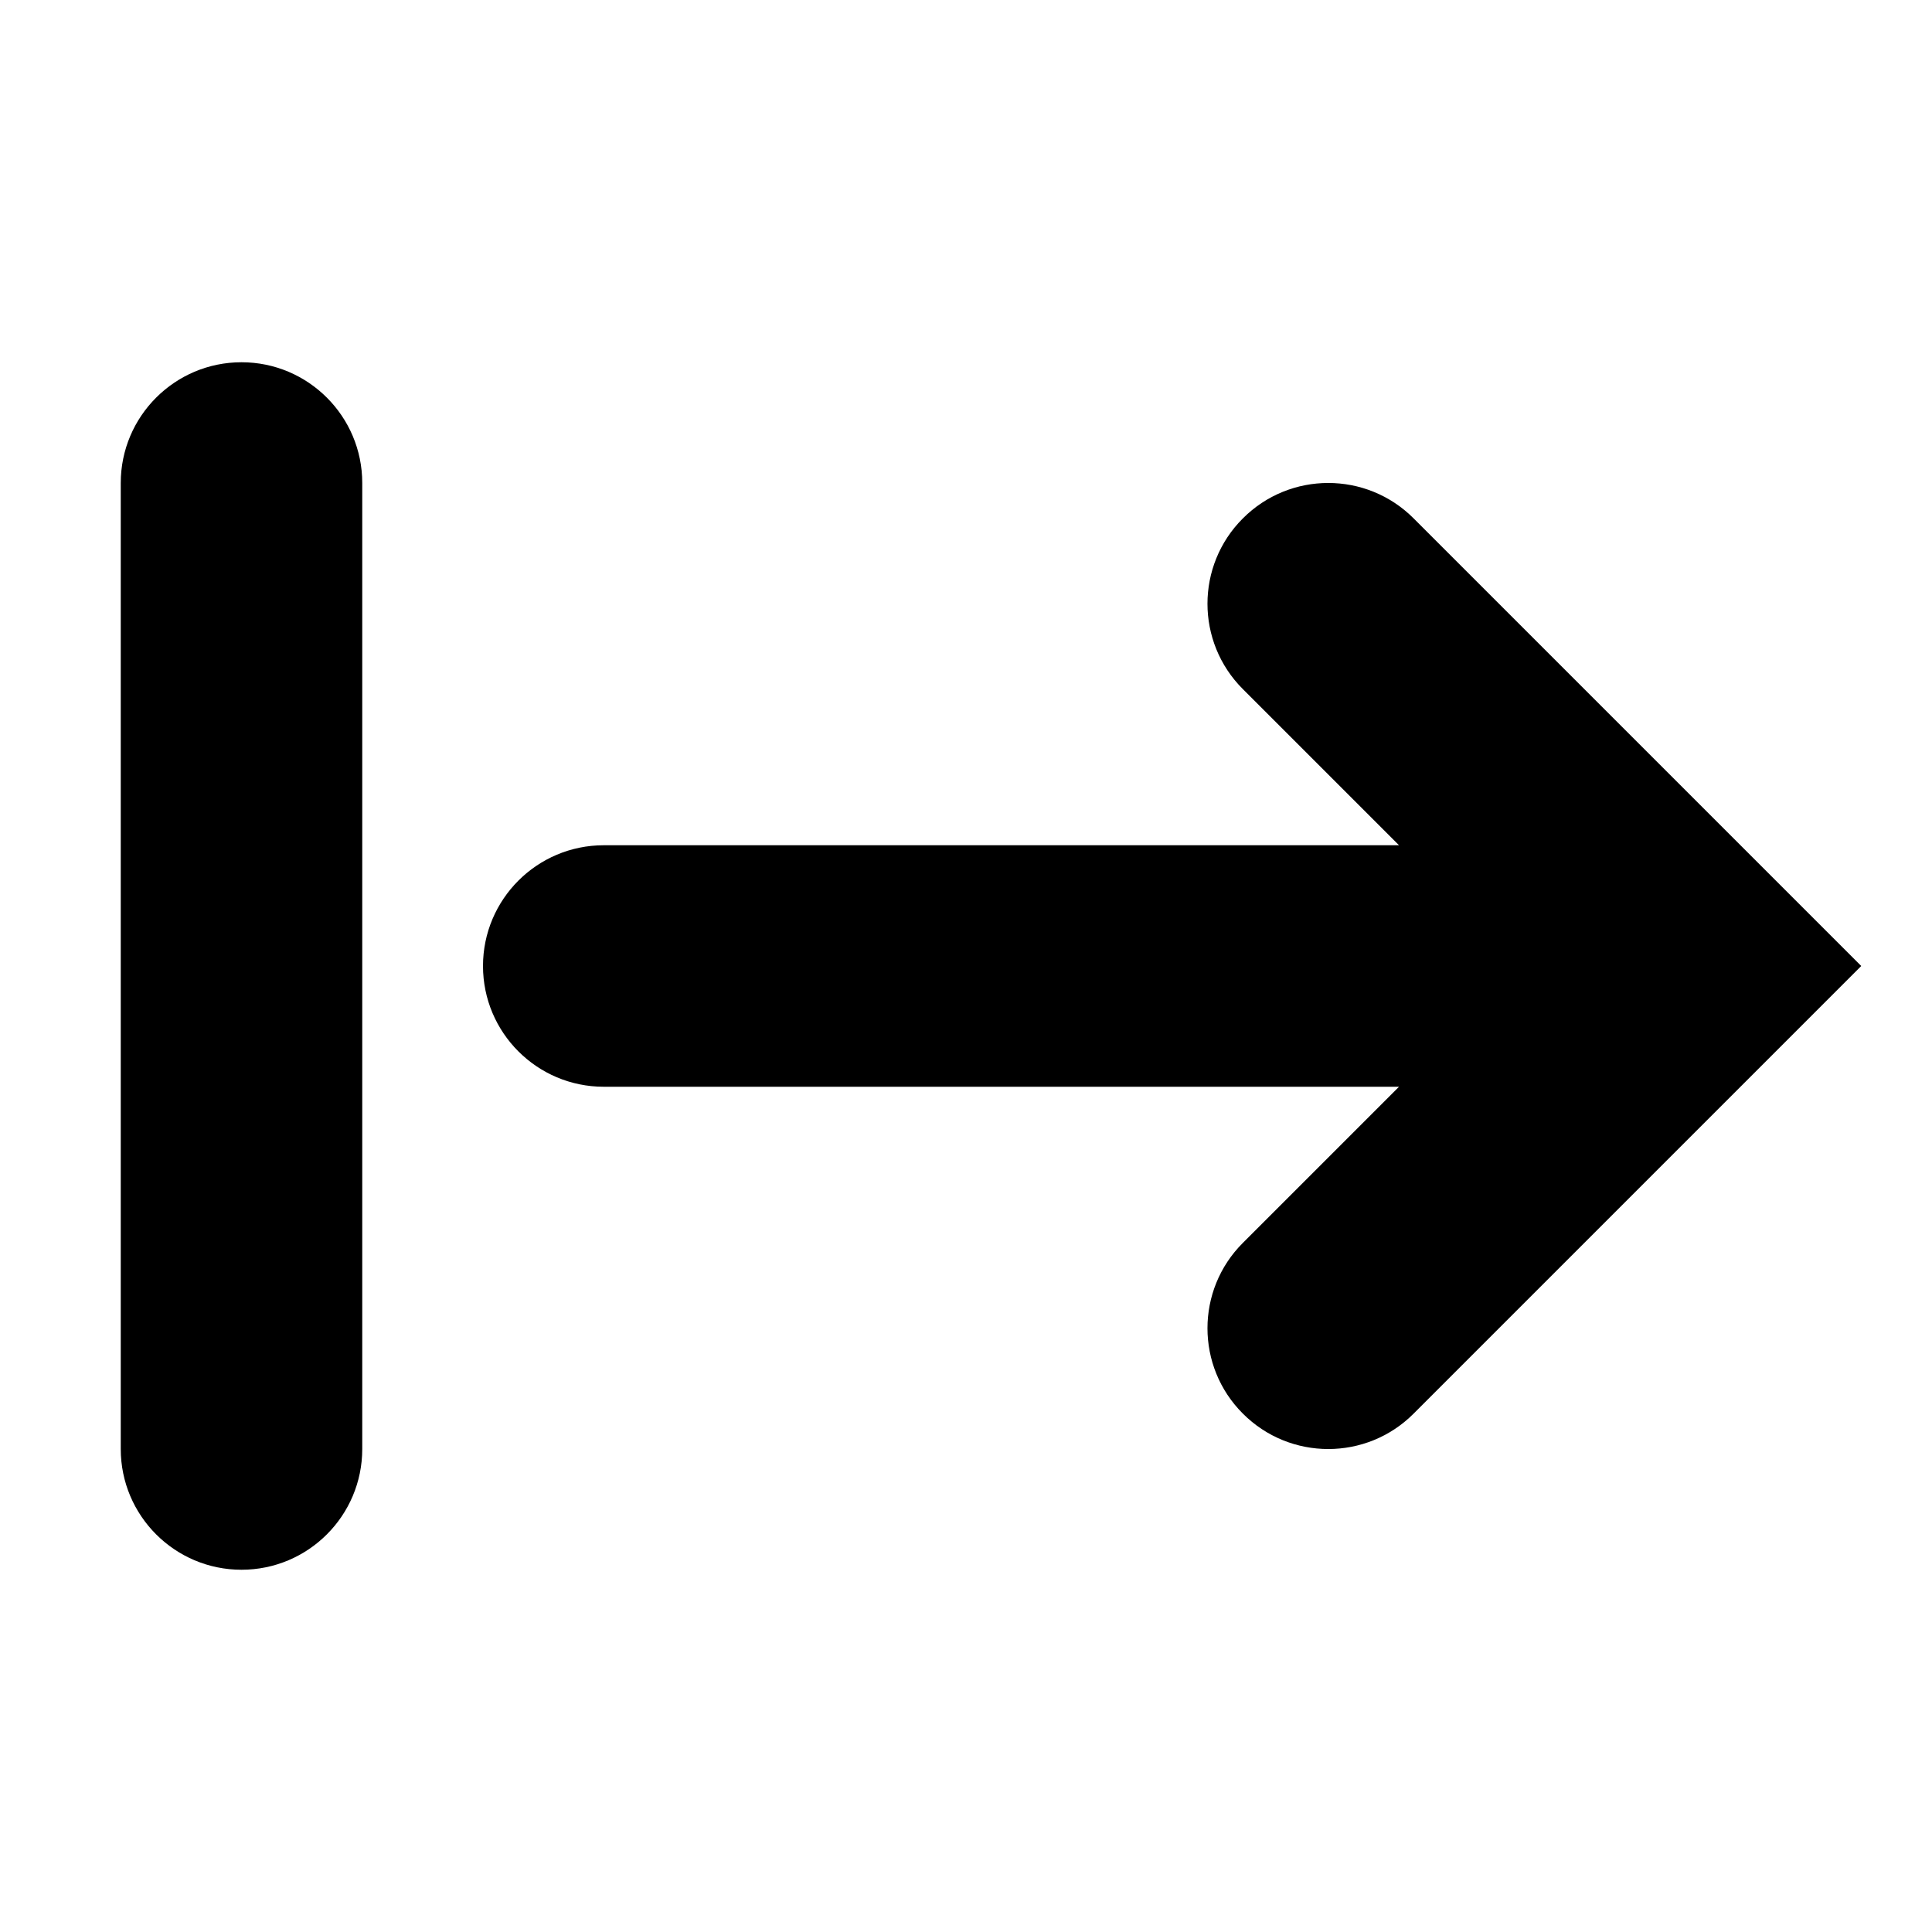
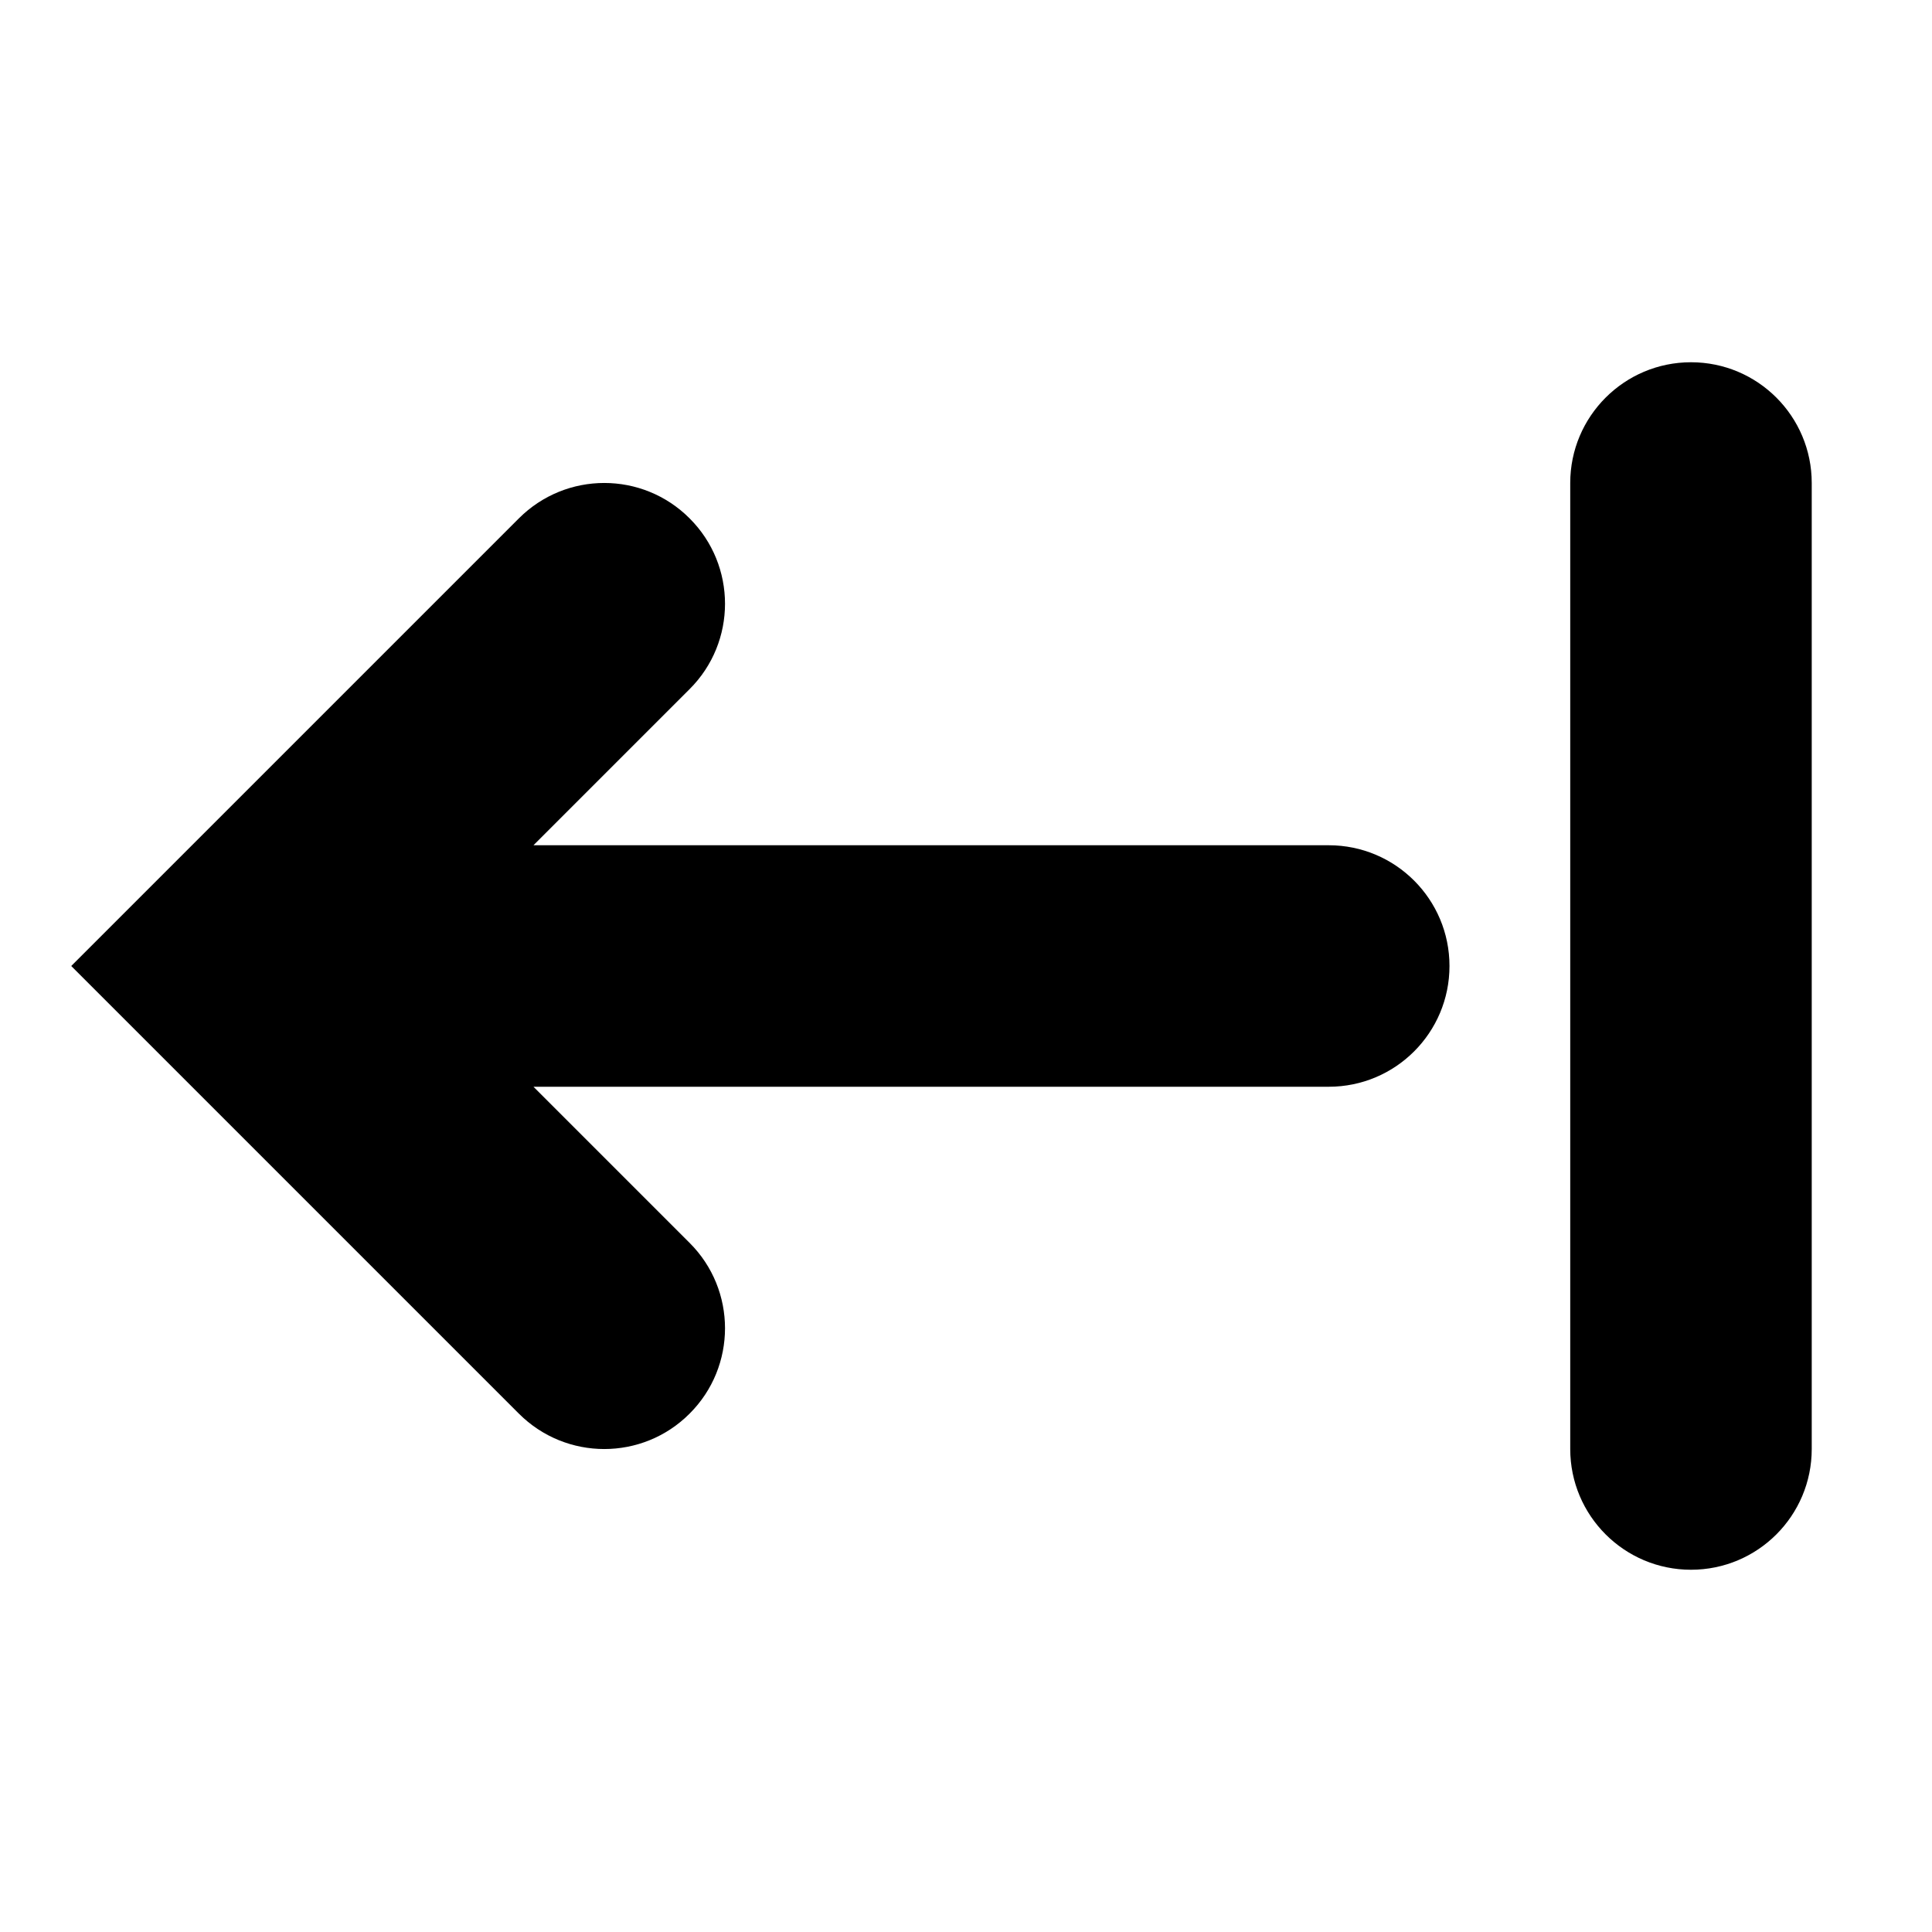
<svg xmlns="http://www.w3.org/2000/svg" width="800px" height="800px" viewBox="0 0 16 16">
-   <path fill="#000000" d="M2,3 C2.552,3 3,3.448 3,4 L3,12 C3,12.552 2.552,13 2,13 C1.448,13 1,12.552 1,12 L1,4 C1,3.448 1.448,3 2,3 Z M10.293,4.293 C10.683,3.902 11.317,3.902 11.707,4.293 L15.414,8 L11.707,11.707 C11.317,12.098 10.683,12.098 10.293,11.707 C9.902,11.317 9.902,10.683 10.293,10.293 L11.586,9 L5,9 C4.448,9 4,8.552 4,8 C4,7.448 4.448,7 5,7 L11.586,7 L10.293,5.707 C9.902,5.317 9.902,4.683 10.293,4.293 Z" />
+   <path fill="#000000" d="M14.004,3 C14.557,3 15.004,3.448 15.004,4 L15.004,12 C15.004,12.552 14.557,13 14.004,13 C13.452,13 13.004,12.552 13.004,12 L13.004,4 C13.004,3.448 13.452,3 14.004,3 Z M4.297,4.293 C4.688,3.902 5.321,3.902 5.711,4.293 C6.102,4.683 6.102,5.317 5.711,5.707 L4.418,7 L11.004,7 C11.557,7 12.004,7.448 12.004,8 C12.004,8.552 11.557,9 11.004,9 L4.418,9 L5.711,10.293 C6.102,10.683 6.102,11.317 5.711,11.707 C5.321,12.098 4.688,12.098 4.297,11.707 L0.59,8 L4.297,4.293 Z" />
</svg>
